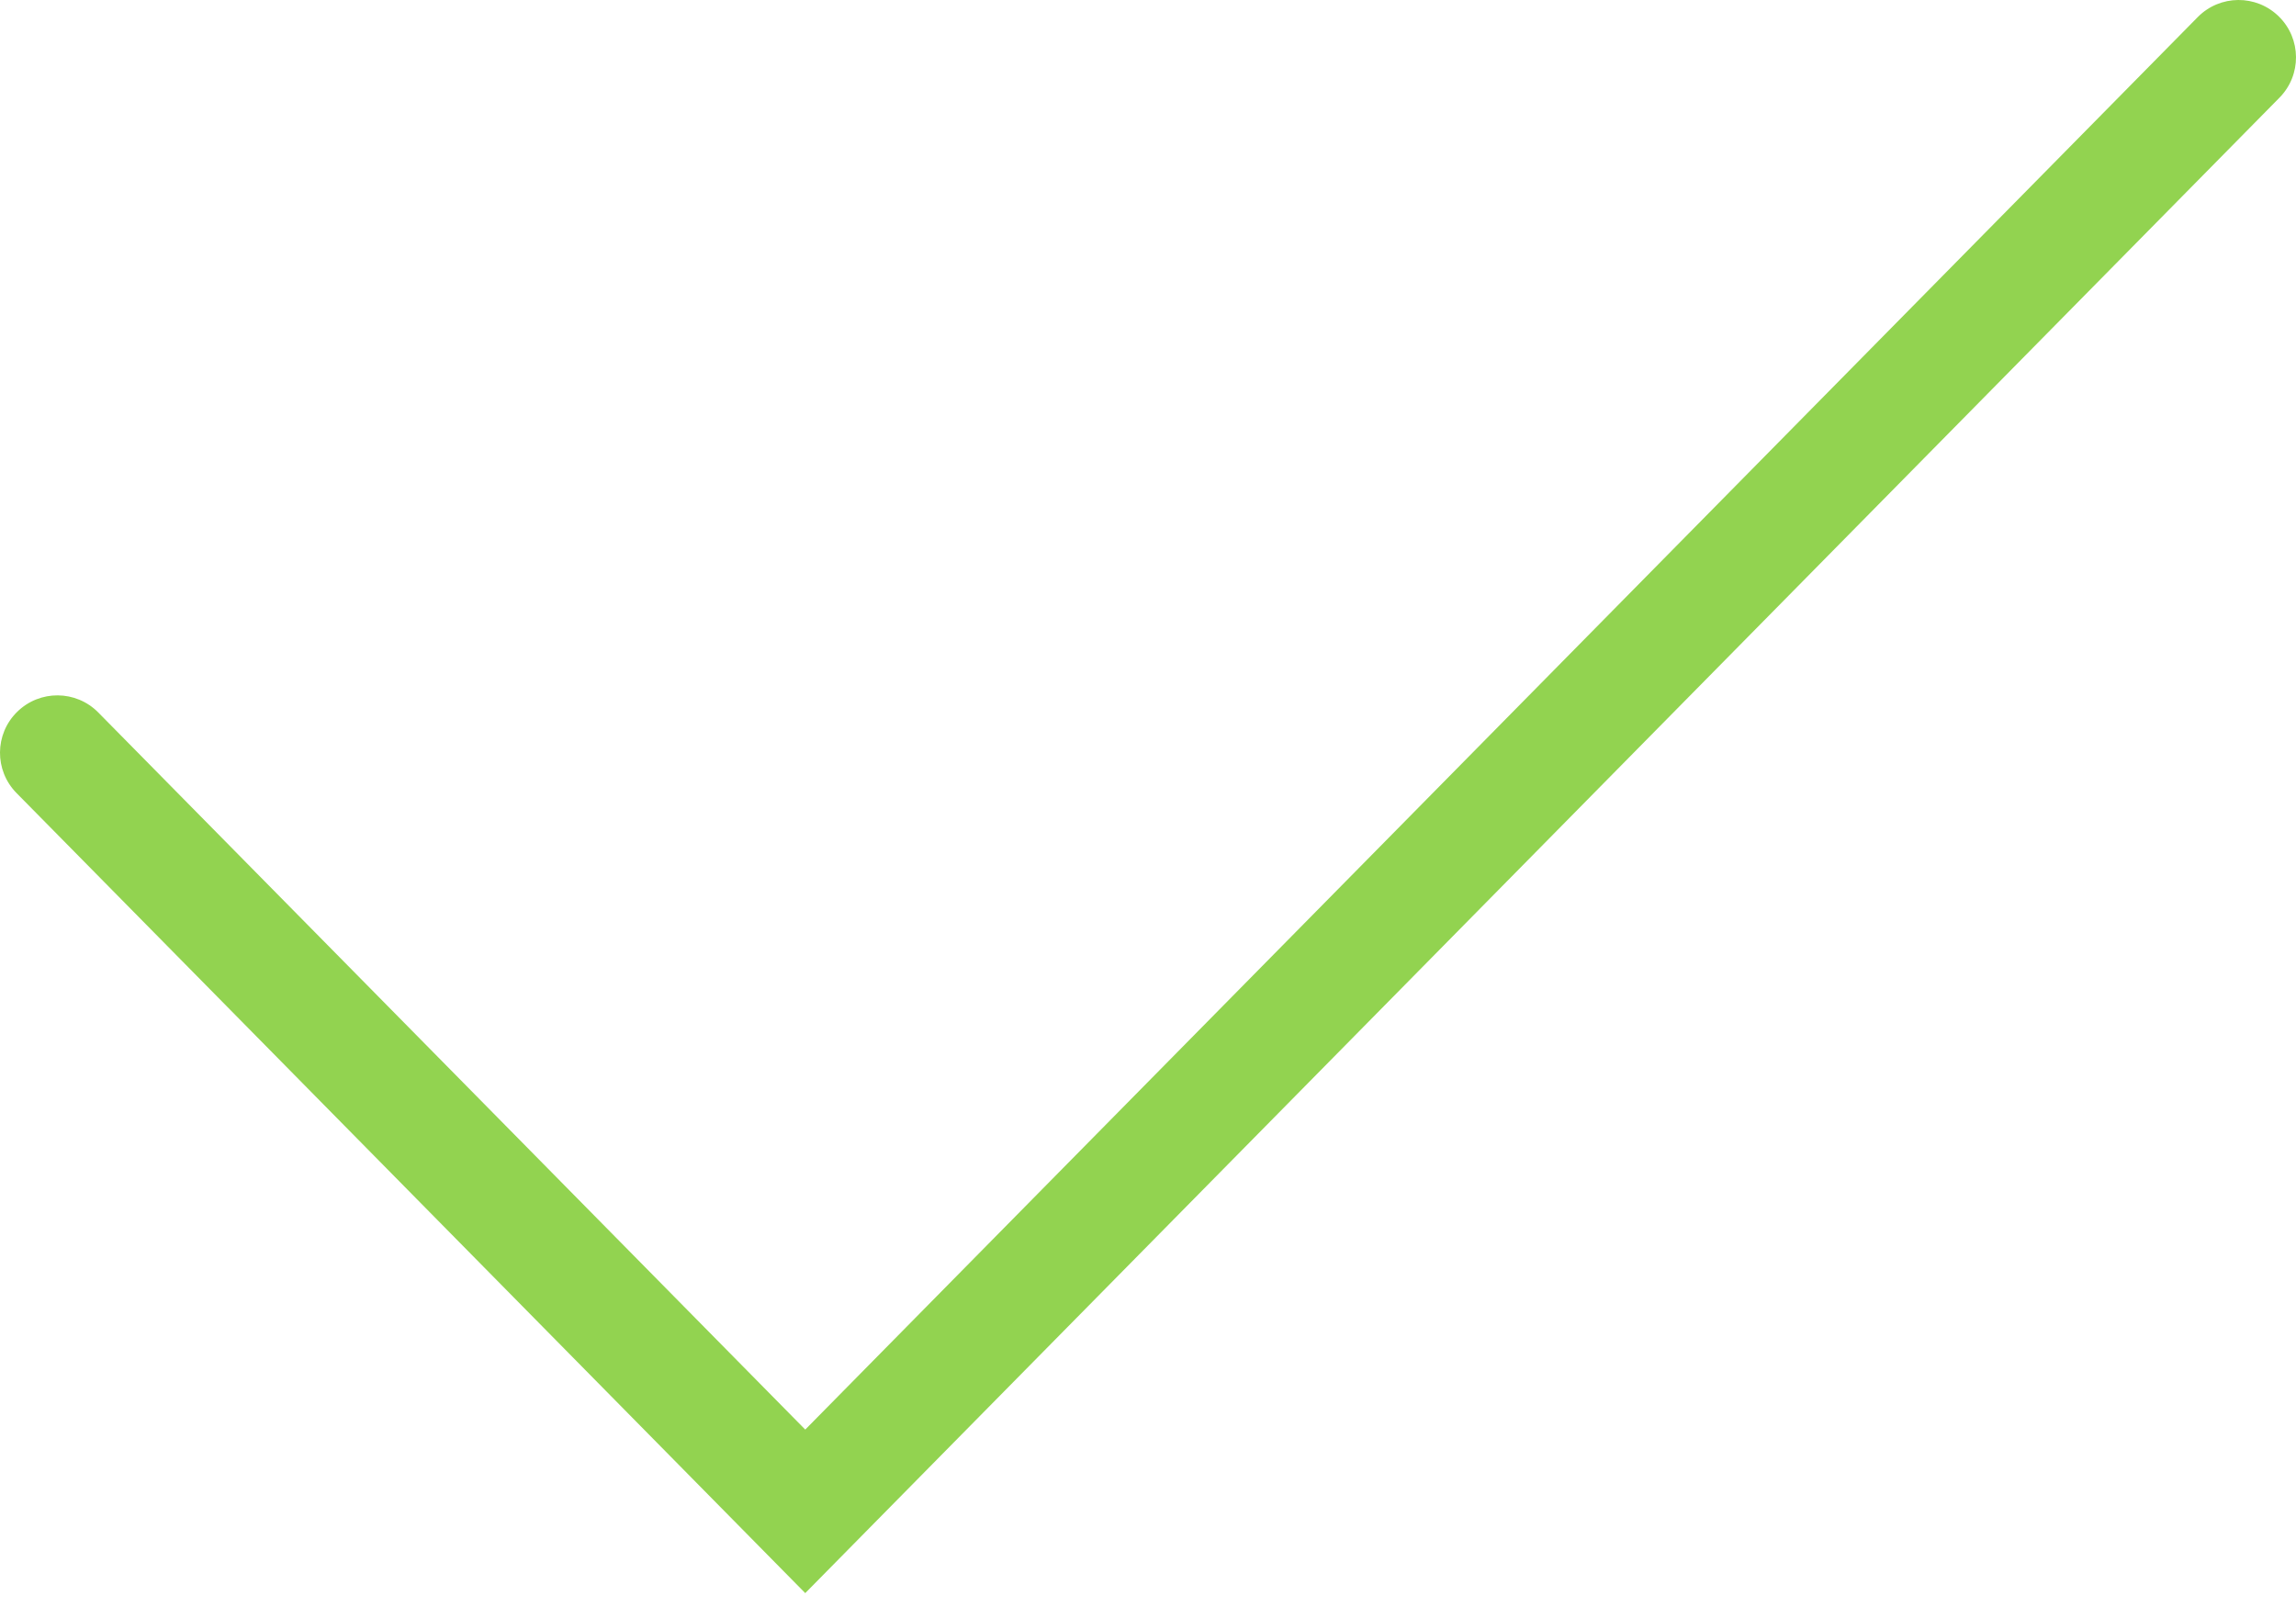
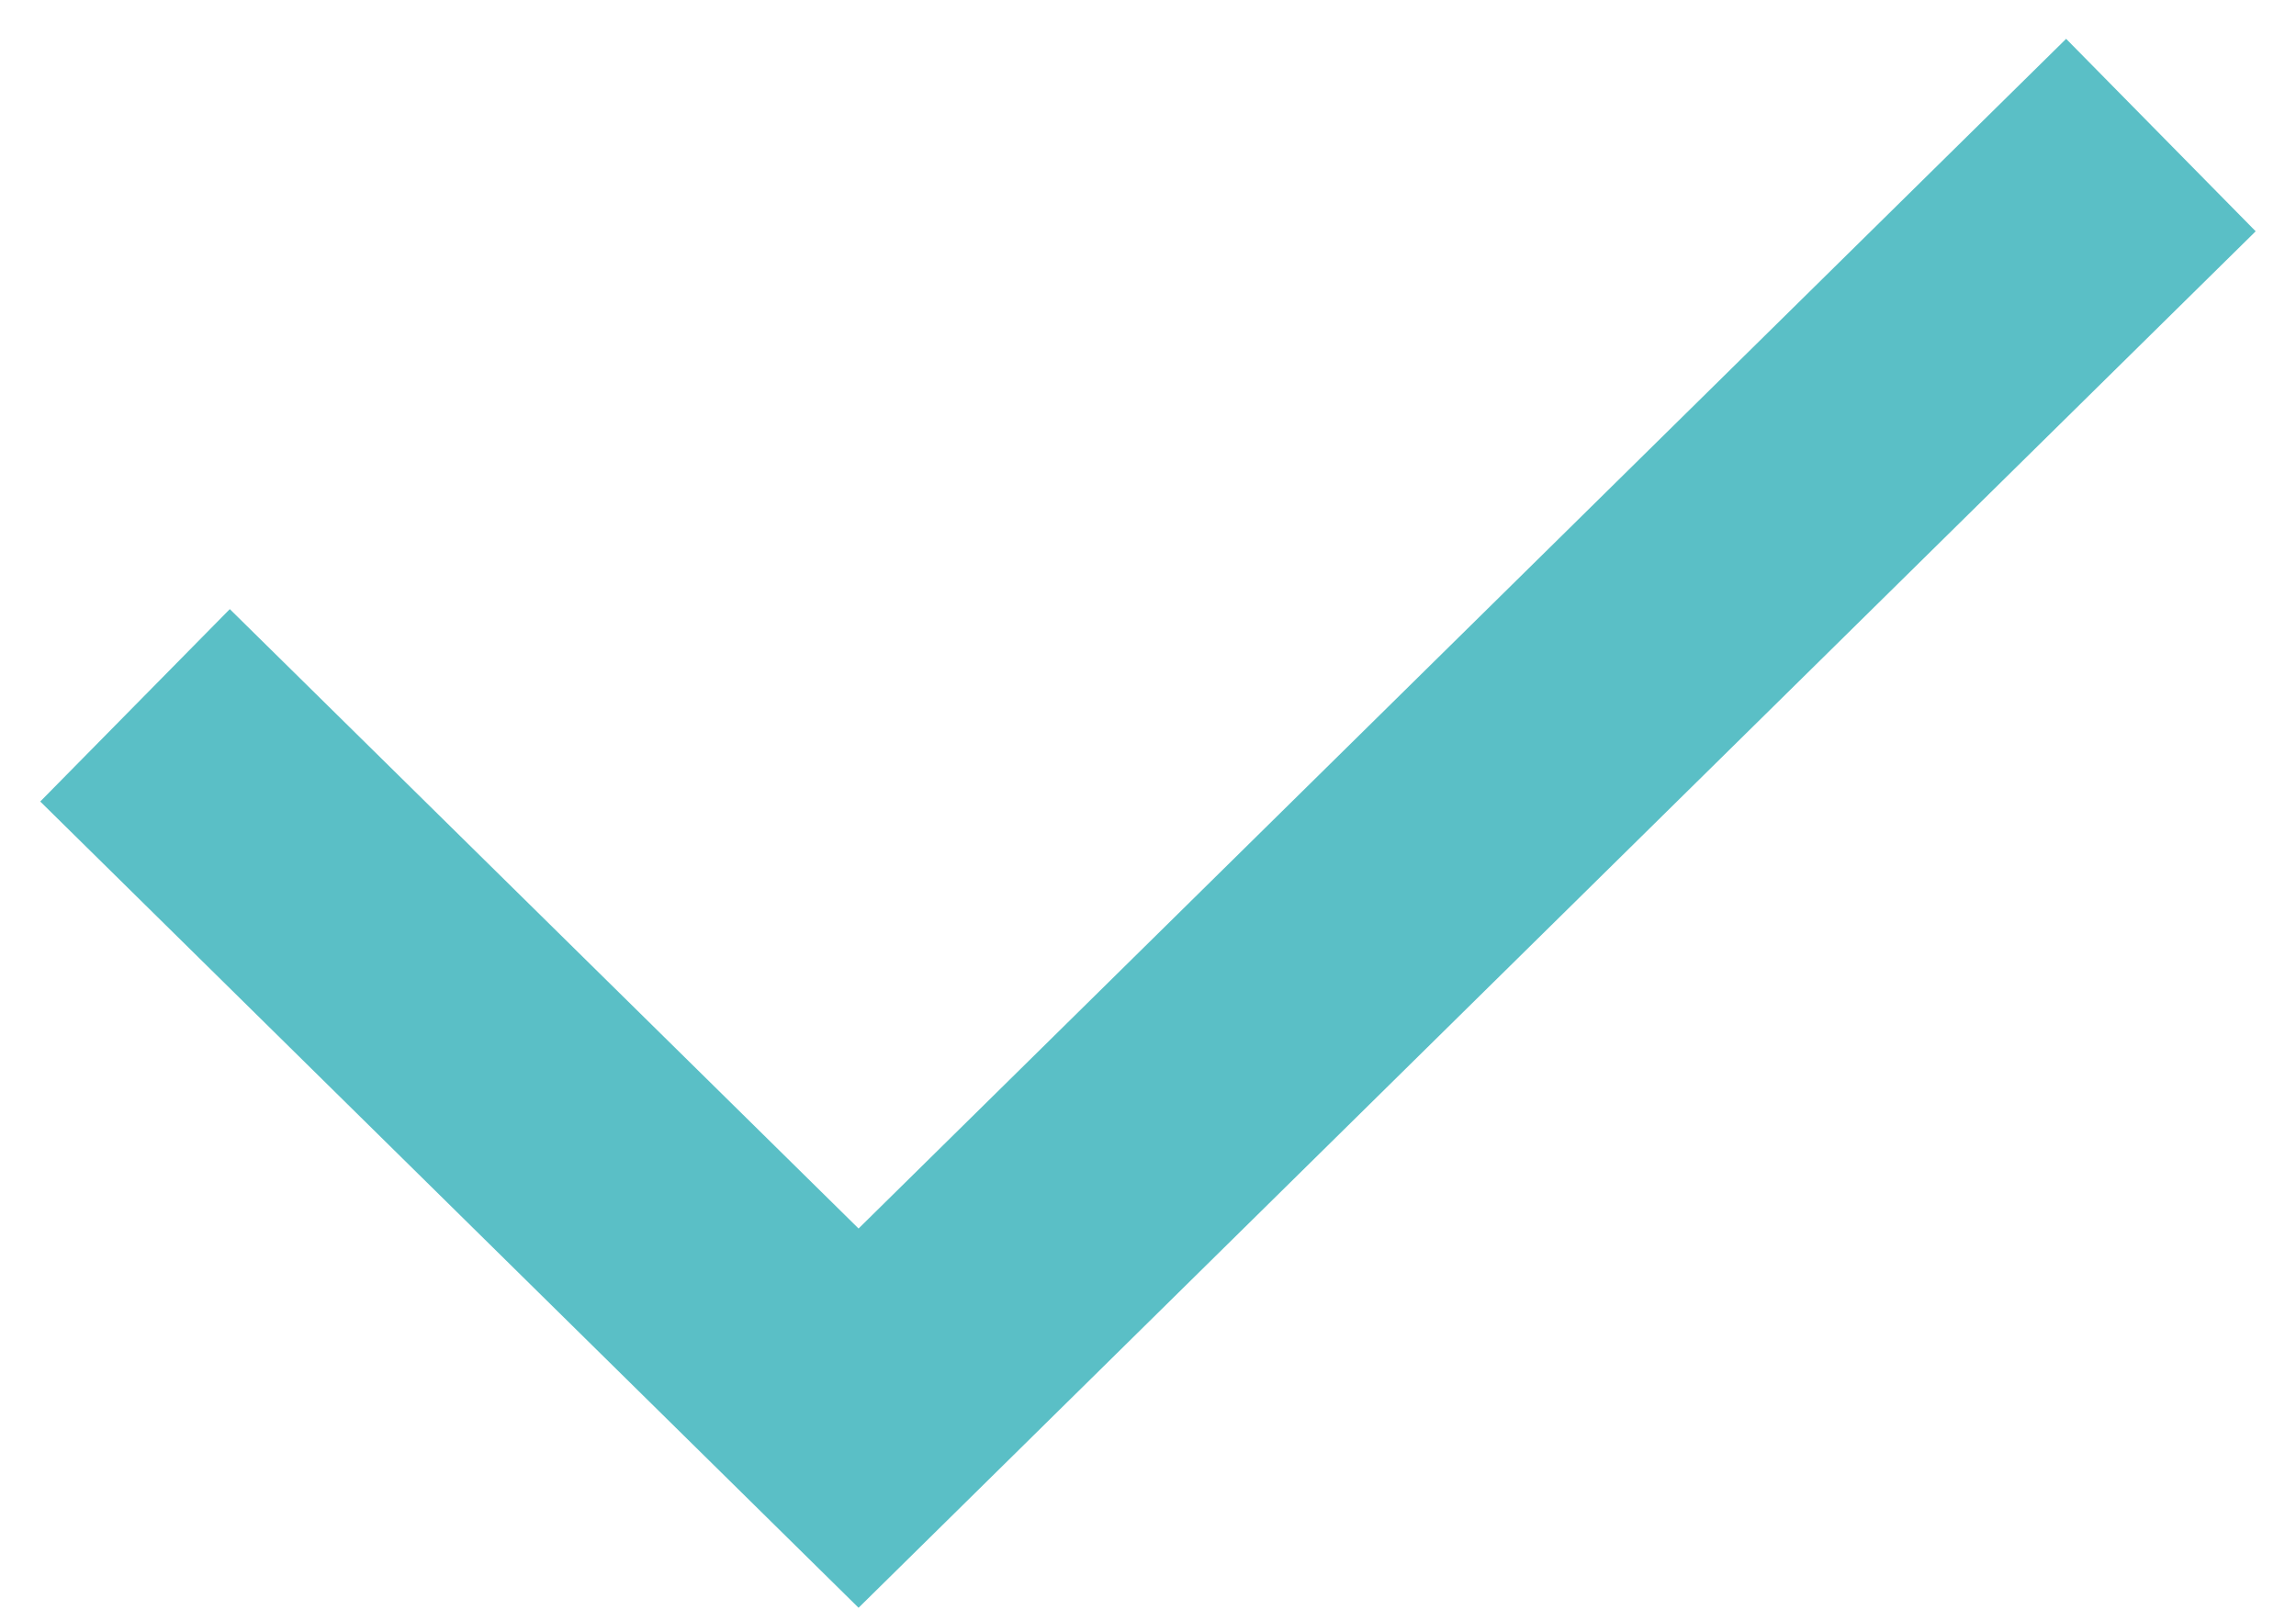
- <svg xmlns="http://www.w3.org/2000/svg" width="60" height="42" viewBox="0 0 60 42" fill="none">
-   <path fill-rule="evenodd" clip-rule="evenodd" d="M59.553 0.432C60.143 1.013 60.15 1.963 59.568 2.553L21.043 41.637L0.432 20.727C-0.15 20.137 -0.143 19.187 0.447 18.606C1.037 18.024 1.987 18.031 2.568 18.621L21.043 37.363L57.432 0.447C58.013 -0.143 58.963 -0.15 59.553 0.432Z" fill="#92D350" />
+ <svg xmlns="http://www.w3.org/2000/svg" width="34" height="24" viewBox="0 0 34 24" fill="none">
+   <path fill-rule="evenodd" clip-rule="evenodd" d="M33.403 3.425L12.714 23.808L0.596 11.869L3.403 9.02L12.714 18.192L30.596 0.575L33.403 3.425Z" fill="#5ABFC6" />
</svg>
